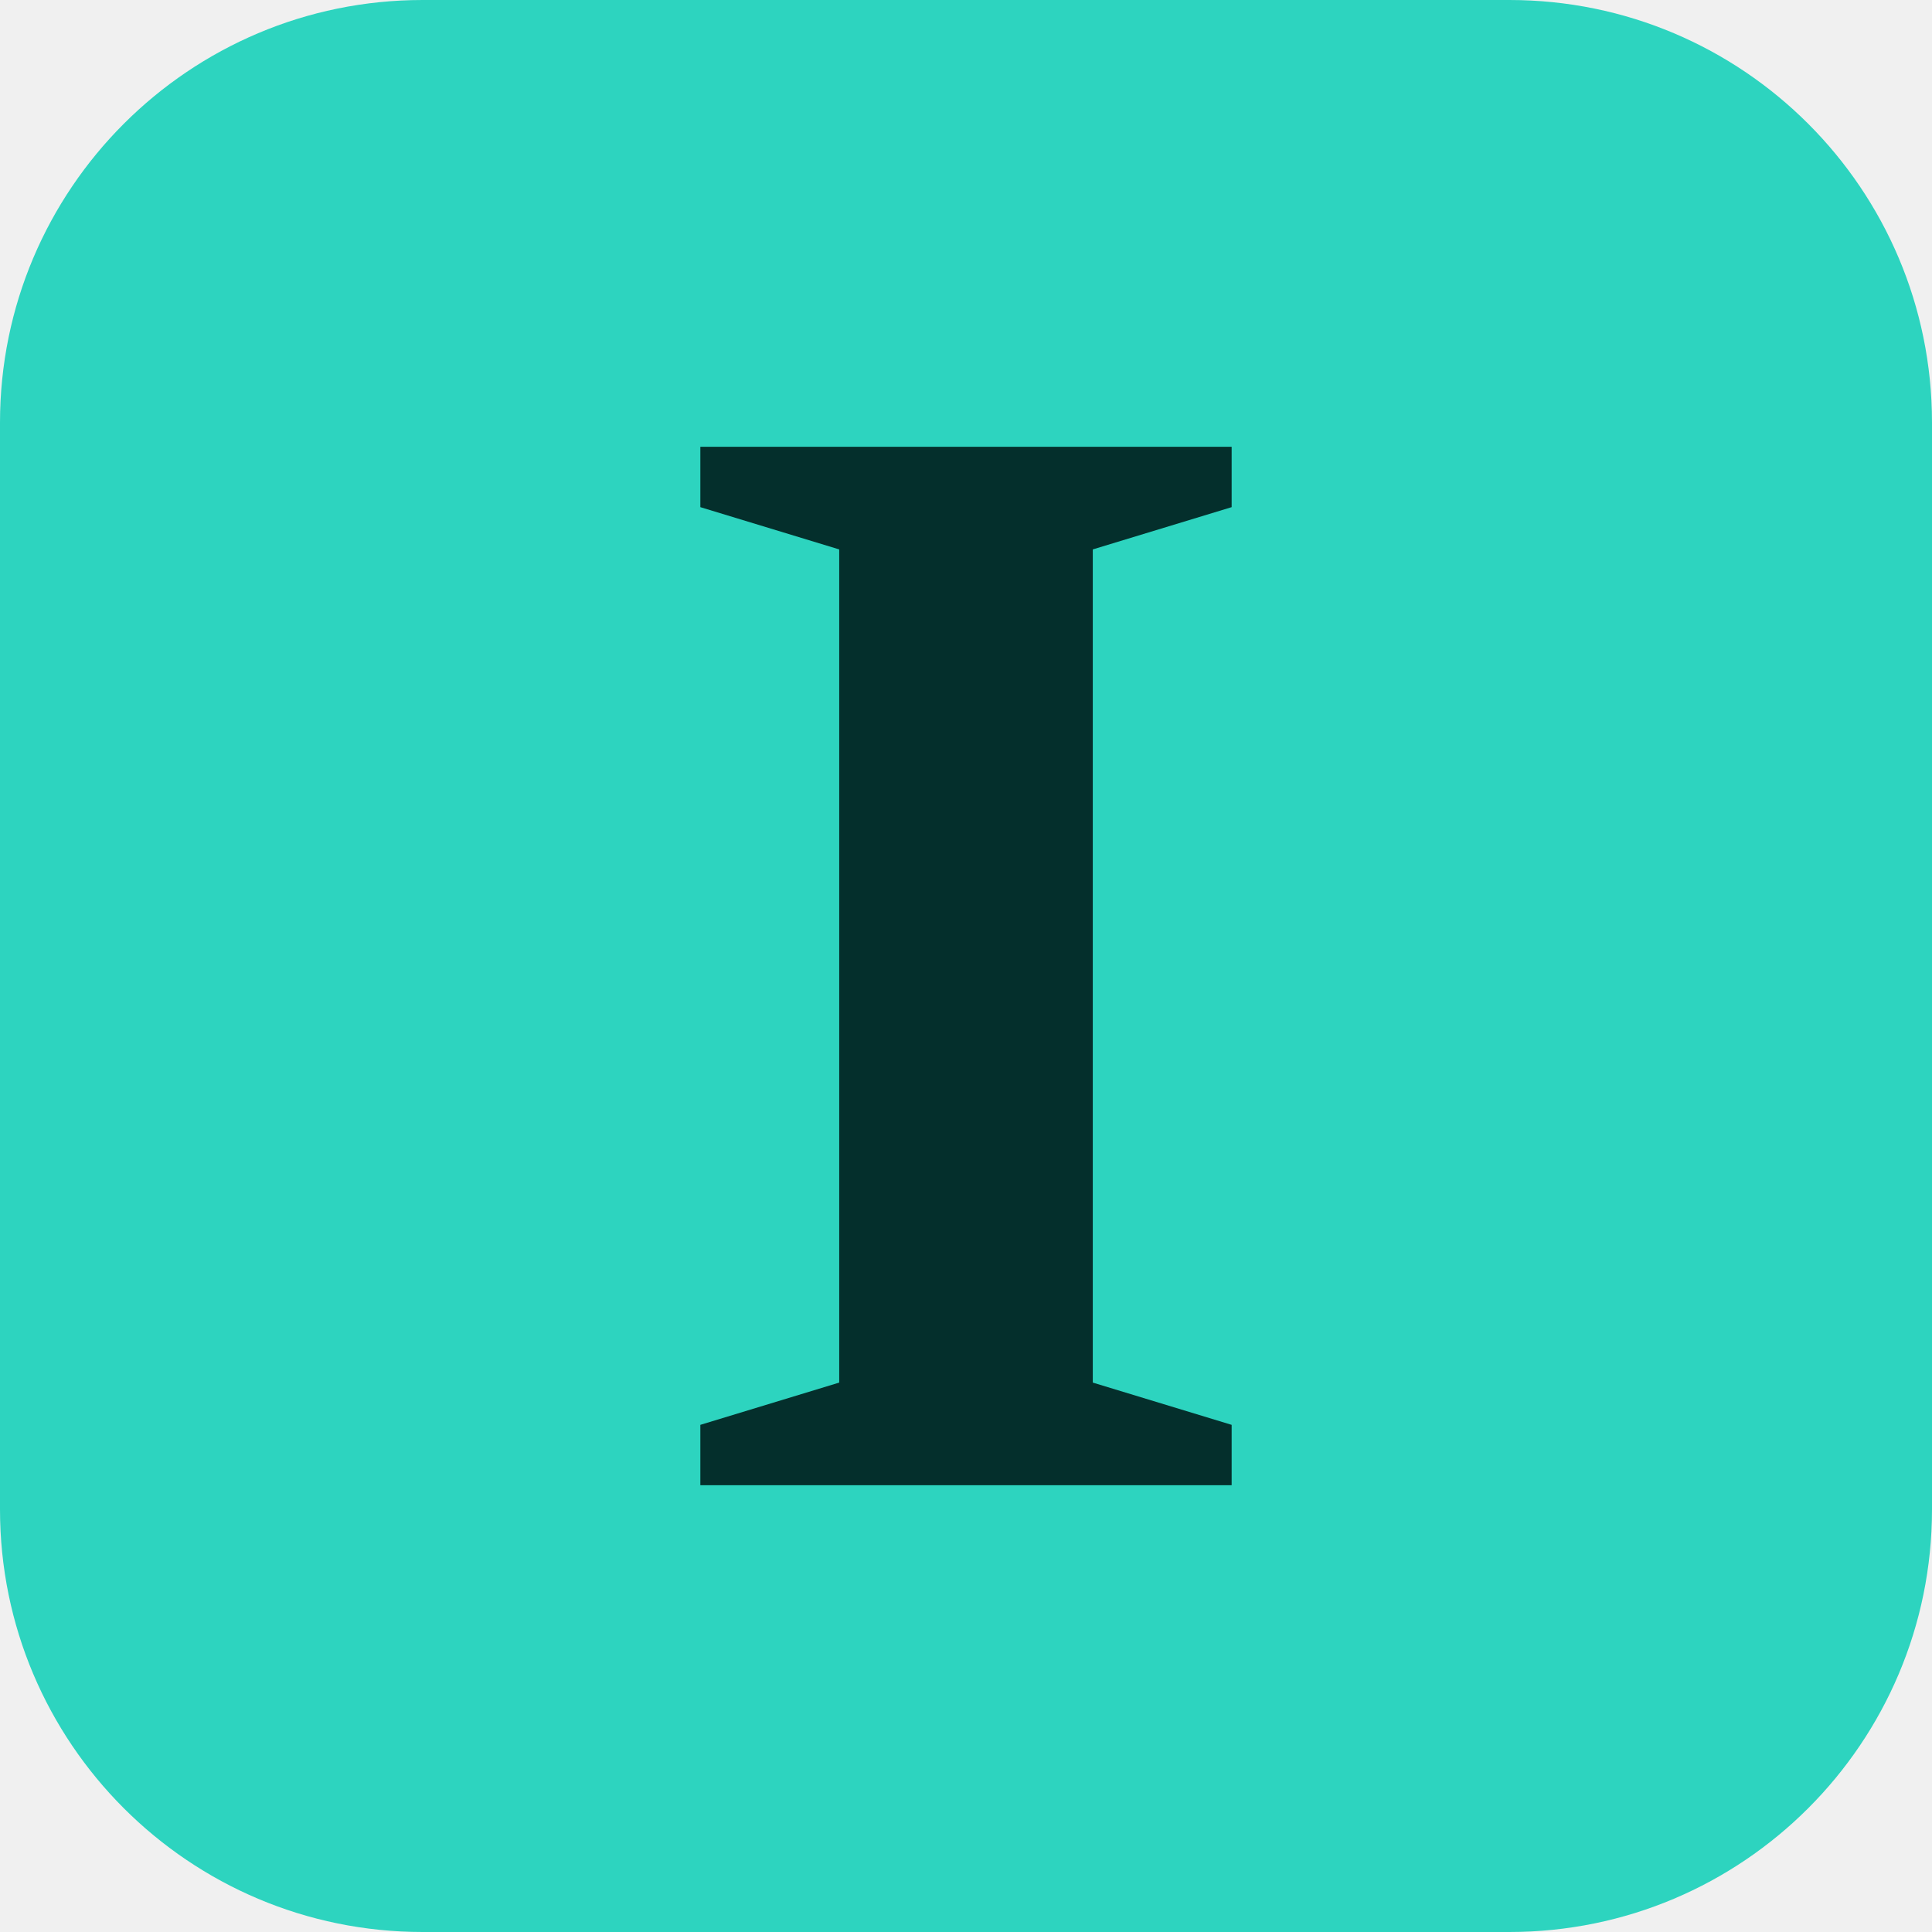
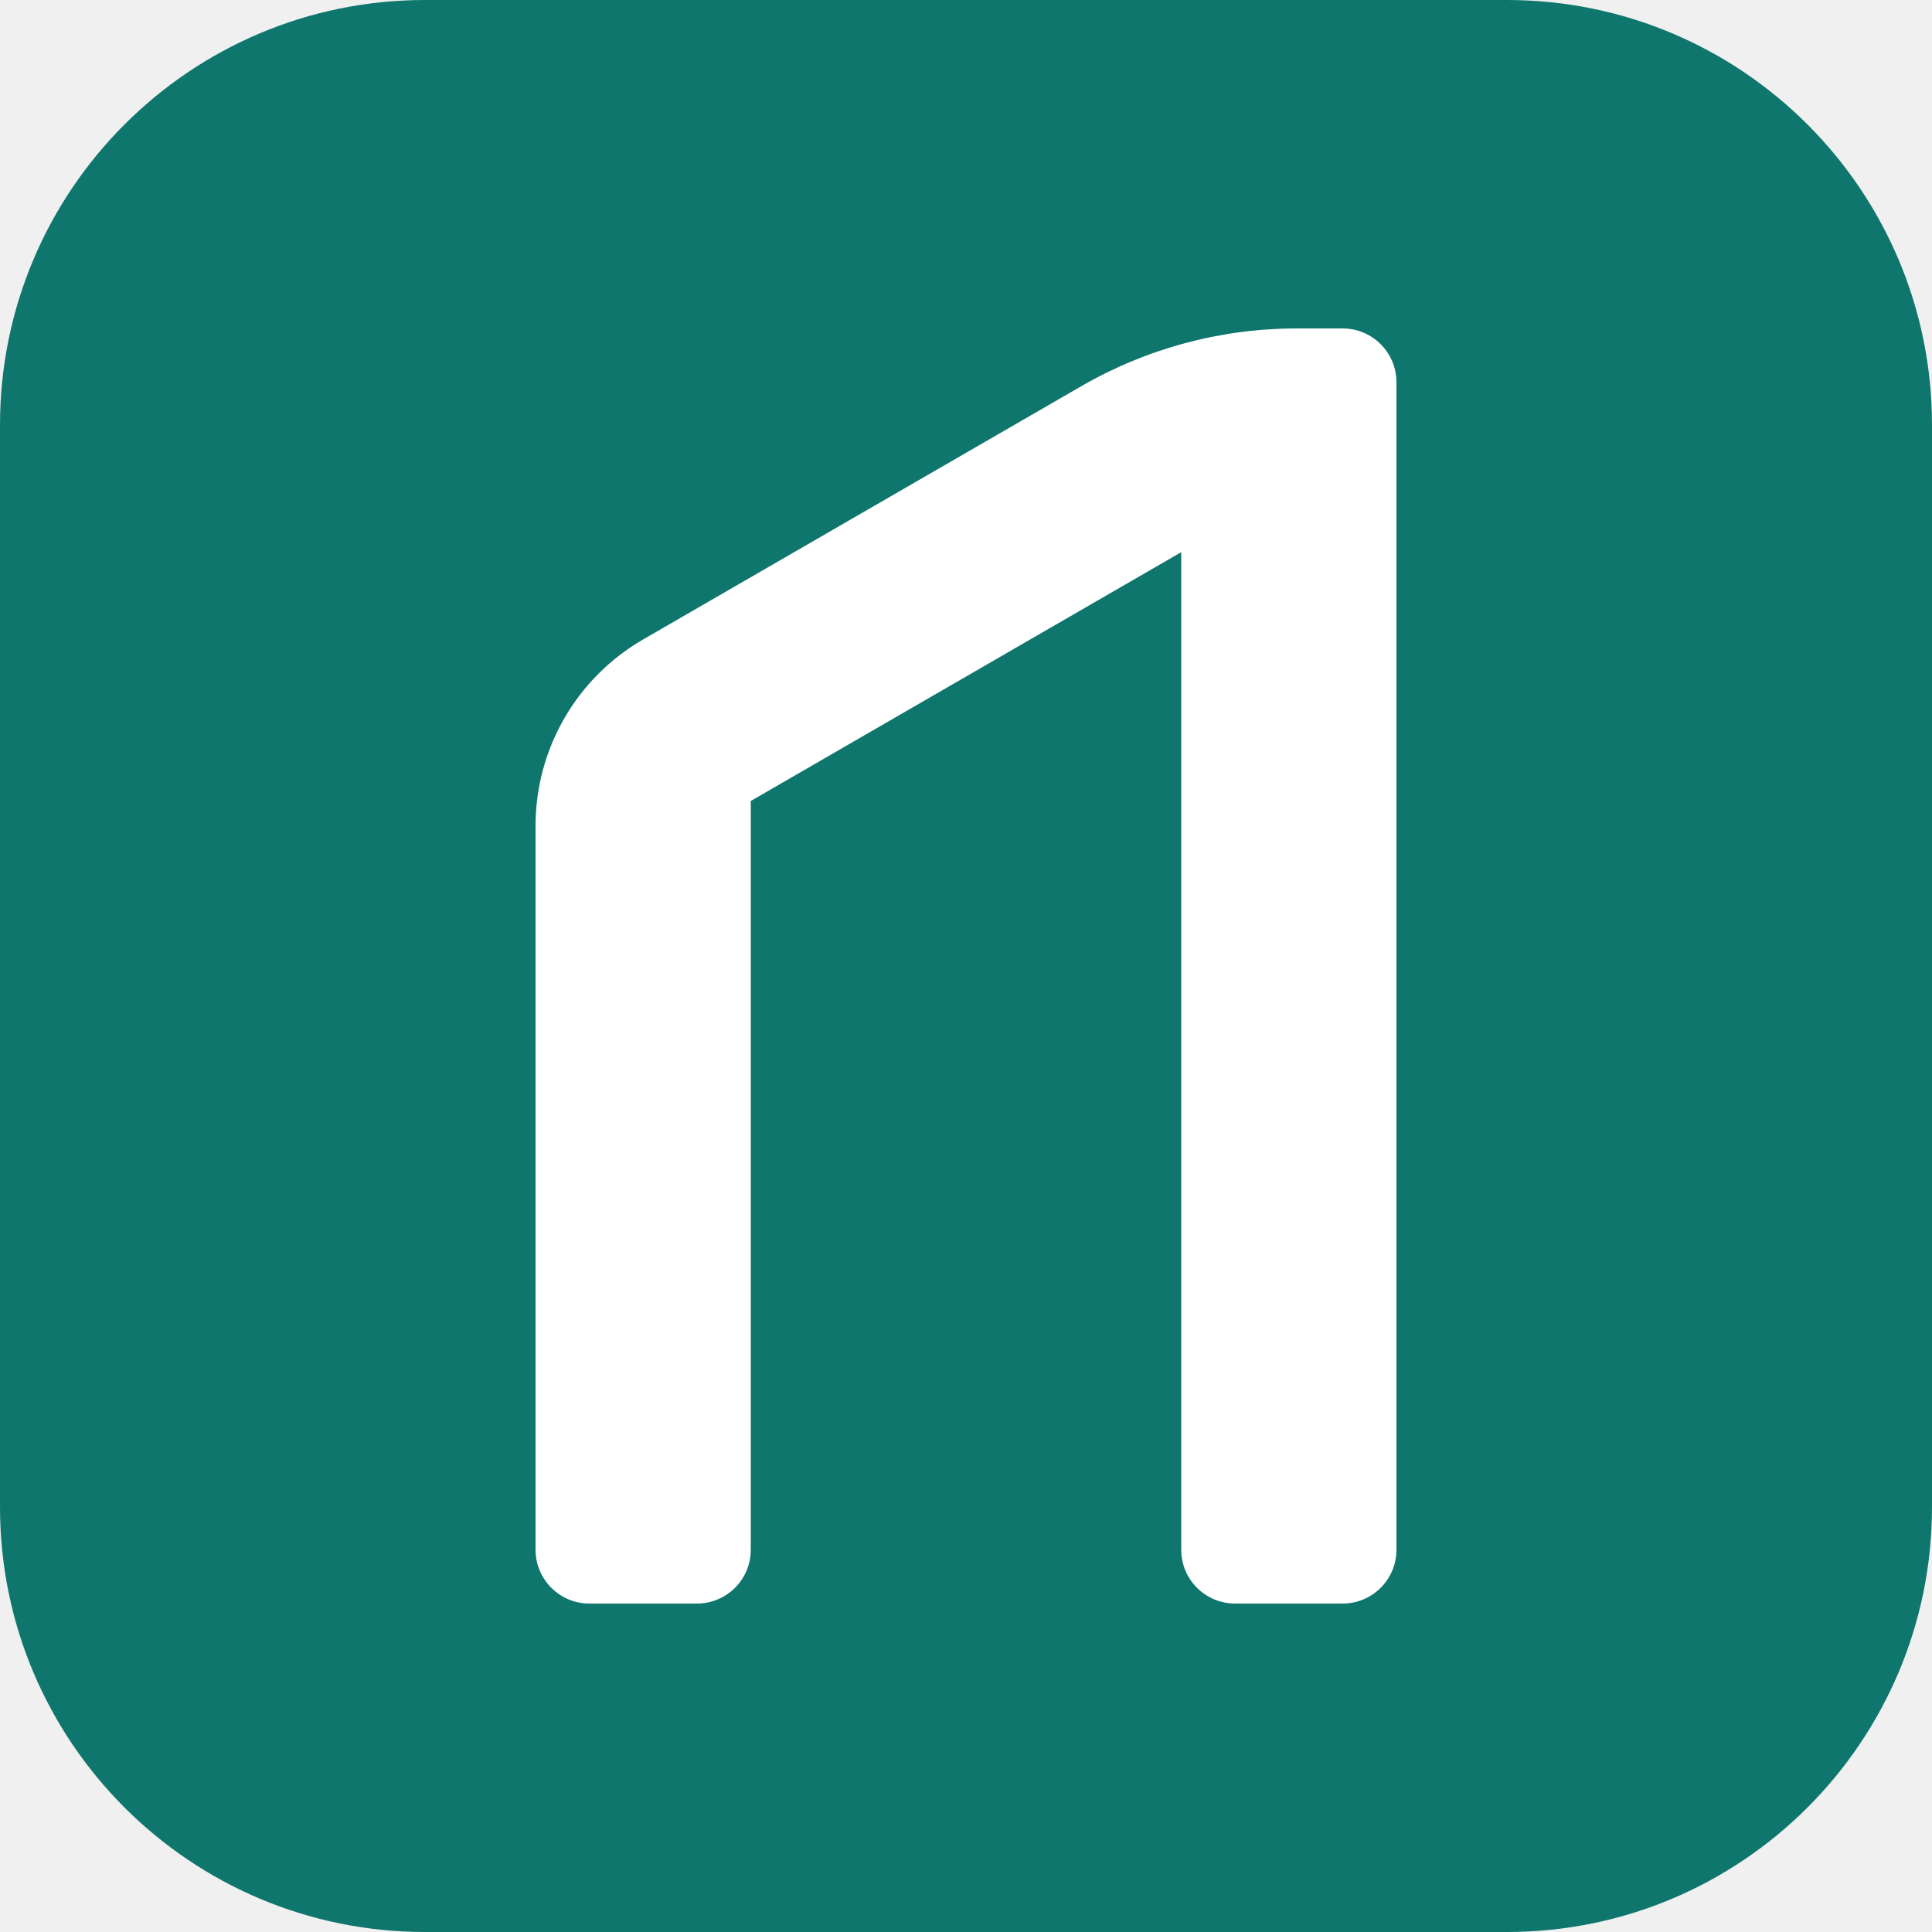
- <svg xmlns="http://www.w3.org/2000/svg" viewBox="0 0 32 32">
-   <rect width="32" height="32" rx="7" fill="#2dd4bf" />
-   <path fill="#042f2c" d="M11.6 7.4h8.8v1l-2.3.7v13.8l2.3.7v1h-8.8v-1l2.3-.7V9.1l-2.3-.7z" />
+ <svg xmlns="http://www.w3.org/2000/svg" viewBox="0 0 100 100" role="img" aria-label="NextBand">
+   <rect width="100" height="100" rx="22" fill="#0F766E" />
+   <path fill="#FFFFFF" transform="translate(27.72 -5.007) scale(1.114)" d="M2.5 79A2.5 2.5 0 0 1 0 76.5 L0 42.865A10 10 0 0 1 4.996 34.207 L25.356 22.439A20 20 0 0 1 35.364 19.755 L37.5 19.755A2.5 2.5 0 0 1 40 22.255 L40 76.5A2.5 2.5 0 0 1 37.5 79 L32.5 79A2.5 2.5 0 0 1 30 76.5 L30 30.15 L10 41.71 L10 76.5A2.5 2.5 0 0 1 7.5 79Z" />
</svg>
